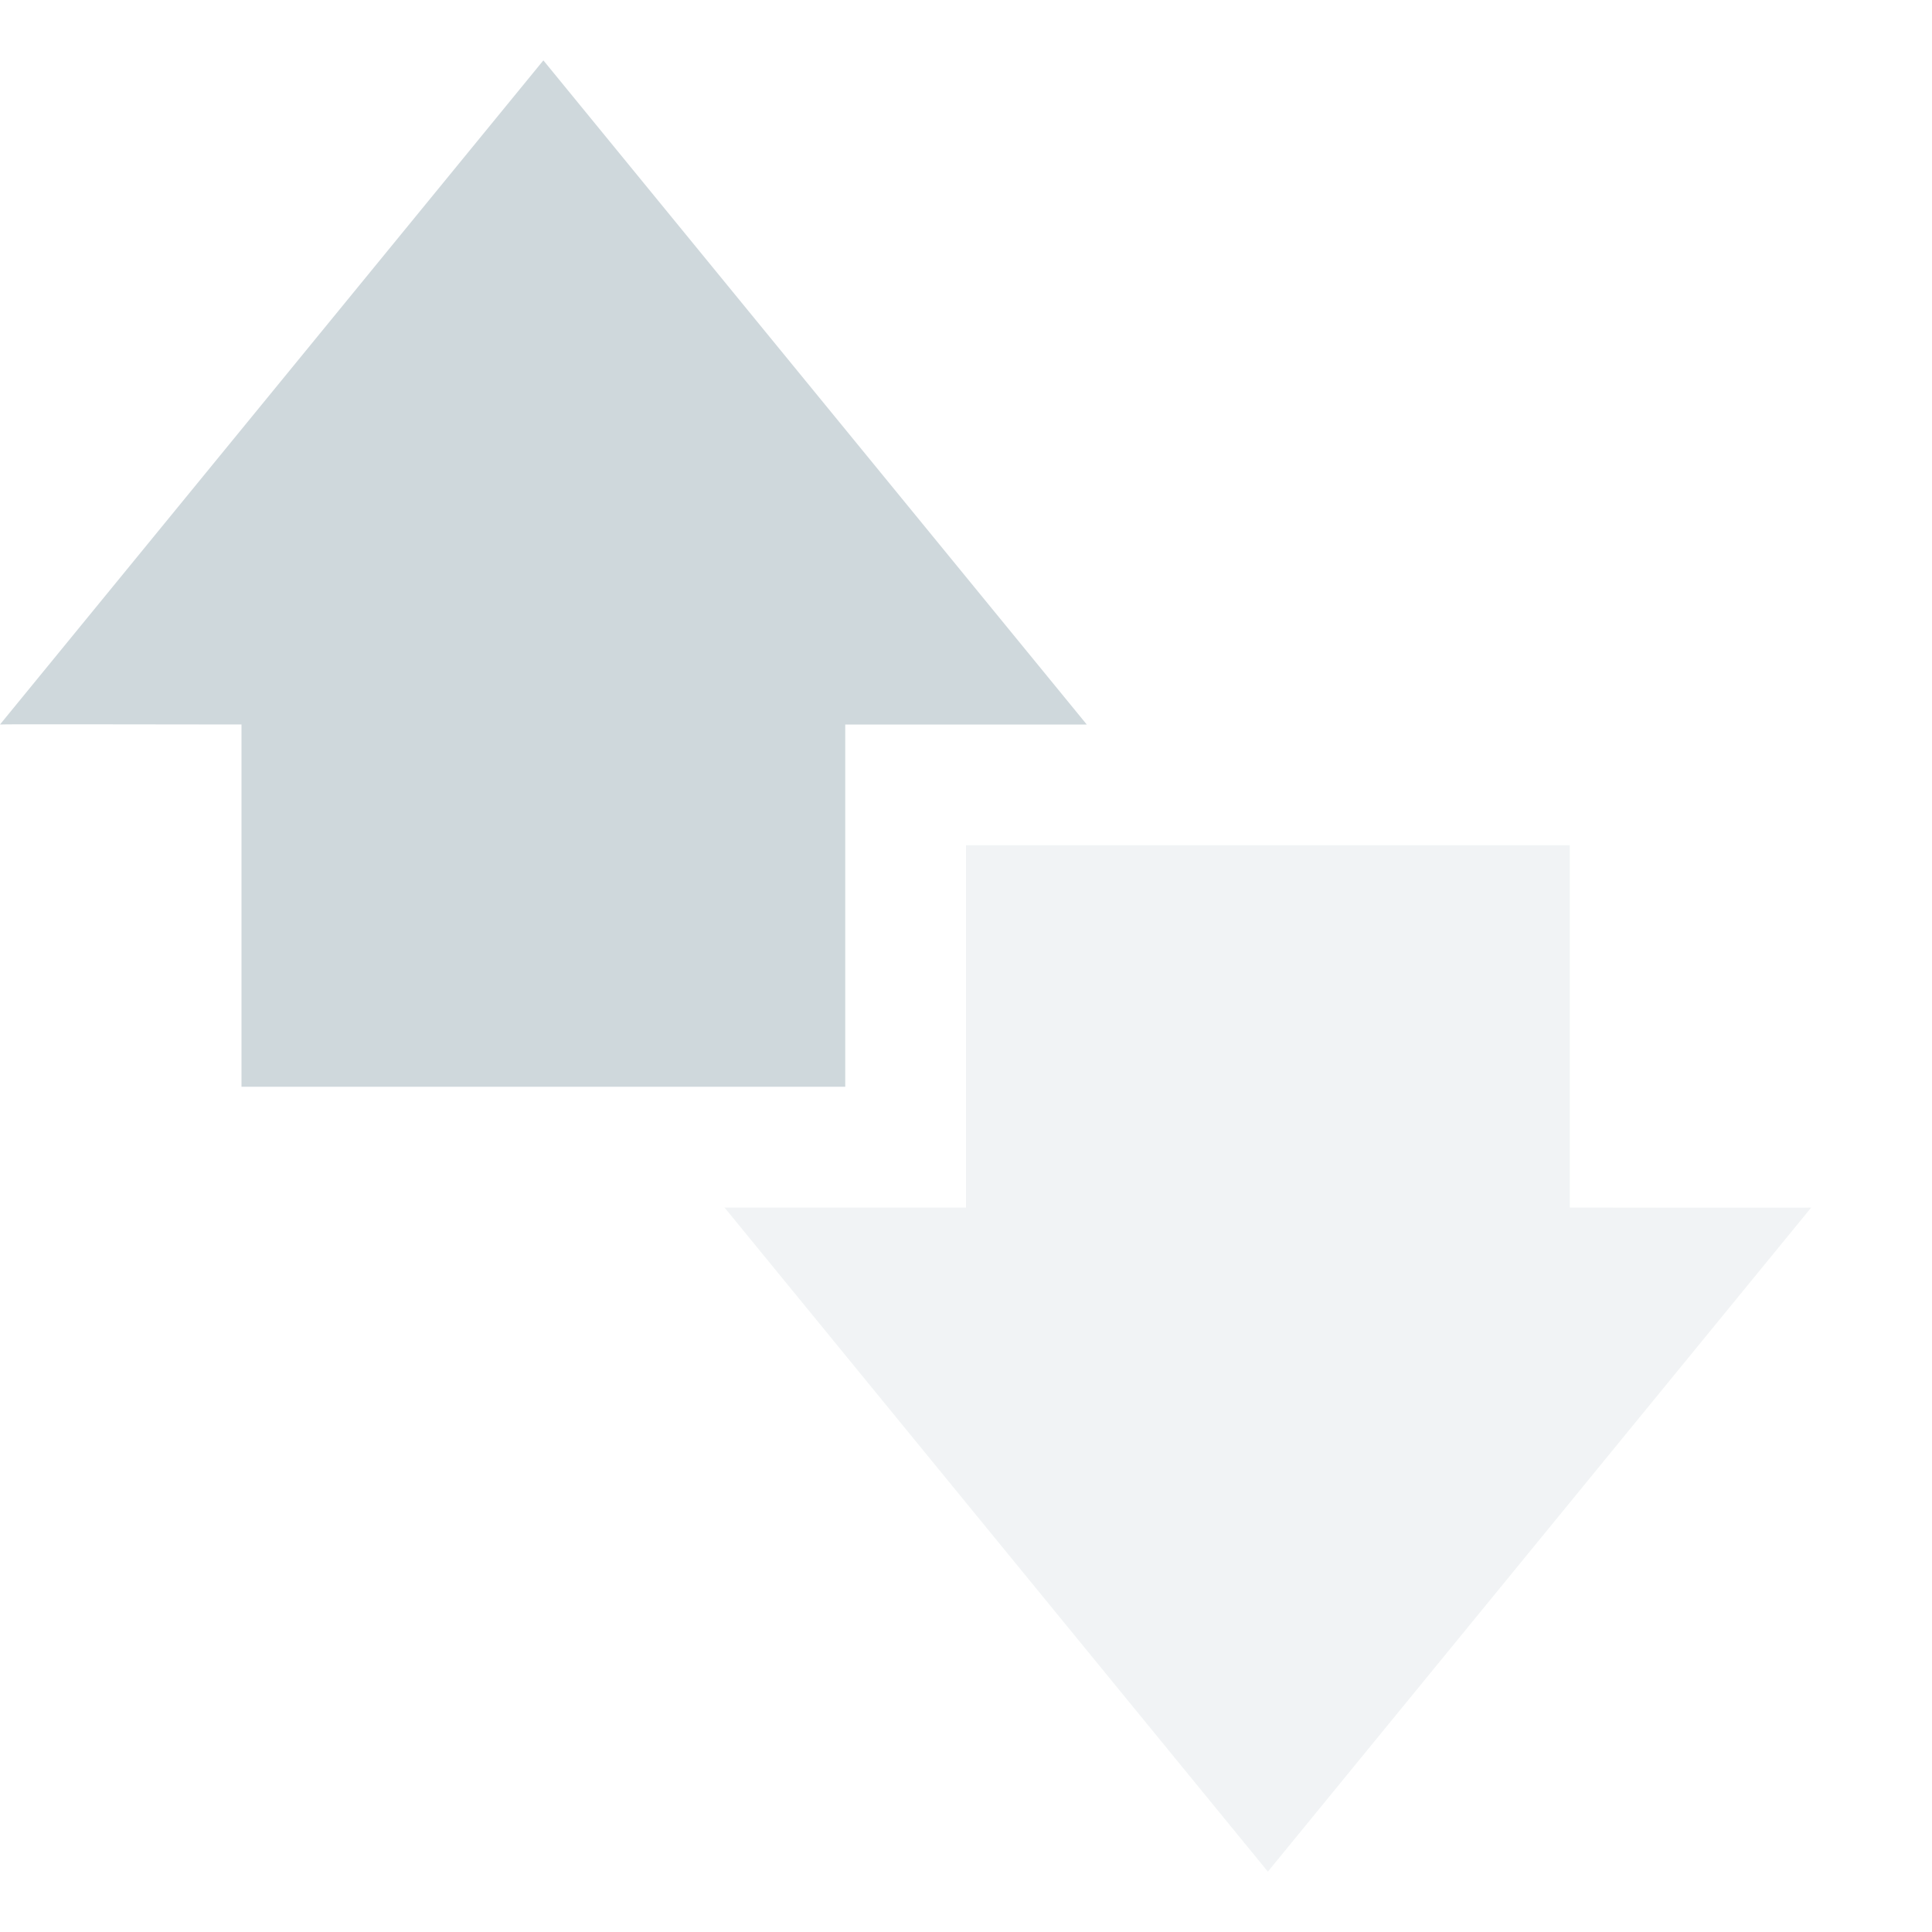
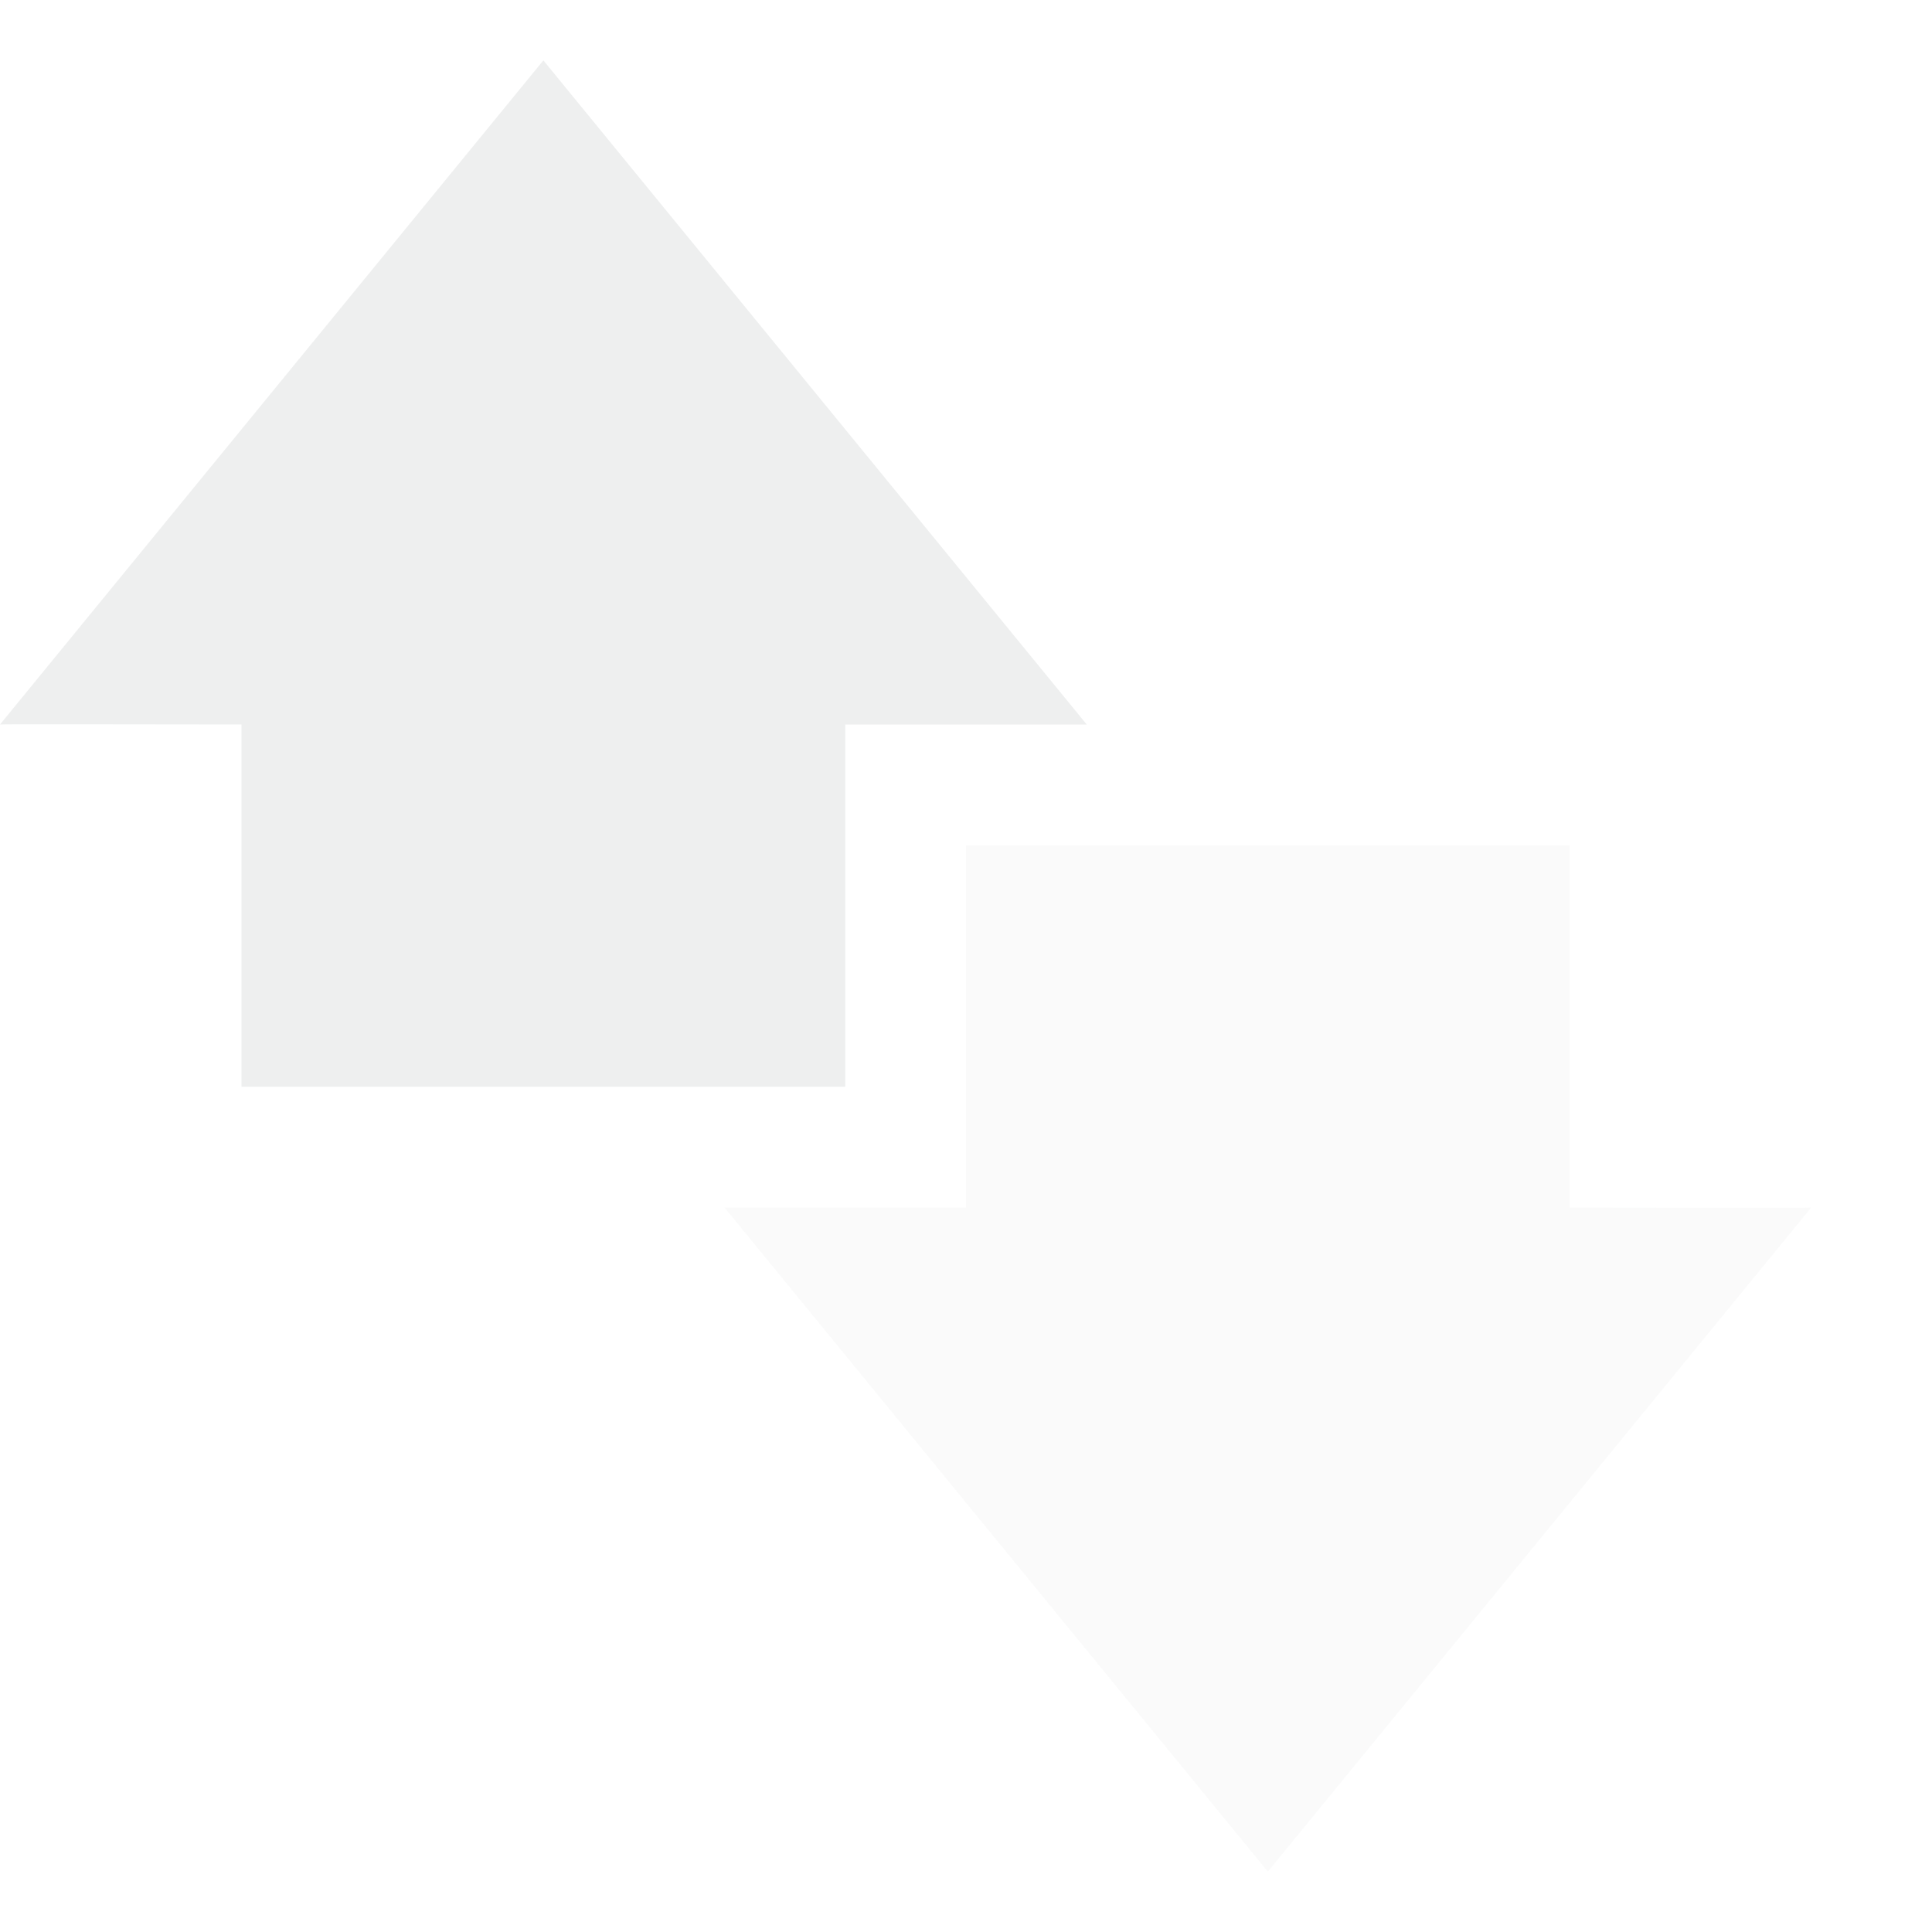
<svg xmlns="http://www.w3.org/2000/svg" id="svg2" width="16" height="16" version="1.1" viewBox="0 0 16 16">
  <defs id="defs4">
    <style id="current-color-scheme" type="text/css">
-    .ColorScheme-Text { color:#cfd8dc; } .ColorScheme-Highlight { color:#00bcd4; }
+    .ColorScheme-Text { color:#eeefef; } .ColorScheme-Highlight { color:#00bcd4; }
  </style>
  </defs>
-   <path id="path7" style="color:#cfd8dc;opacity:0.3;fill:currentColor" class="ColorScheme-Text" d="M 6,10 10.5,15.5 15,10 c -0.003,0.004 -1.333,0 -2,0 l 0,-3 -5,0 0,3 -2,0 z" />
-   <path id="path9" style="color:#cfd8dc;opacity:1;fill:currentColor" class="ColorScheme-Text" d="M 0,6 C 0.003,5.996 1.333,6 2,6 L 2,9 7,9 7,6 9,6 4.5,0.5 0,6 Z" />
+   <path id="path7" style="color:#eeefef;opacity:0.3;fill:currentColor" class="ColorScheme-Text" d="M 6,10 10.5,15.5 15,10 c -0.003,0.004 -1.333,0 -2,0 l 0,-3 -5,0 0,3 -2,0 z" />
+   <path id="path9" style="color:#eeefef;opacity:1;fill:currentColor" class="ColorScheme-Text" d="M 0,6 C 0.003,5.996 1.333,6 2,6 L 2,9 7,9 7,6 9,6 4.5,0.5 0,6 Z" />
</svg>
